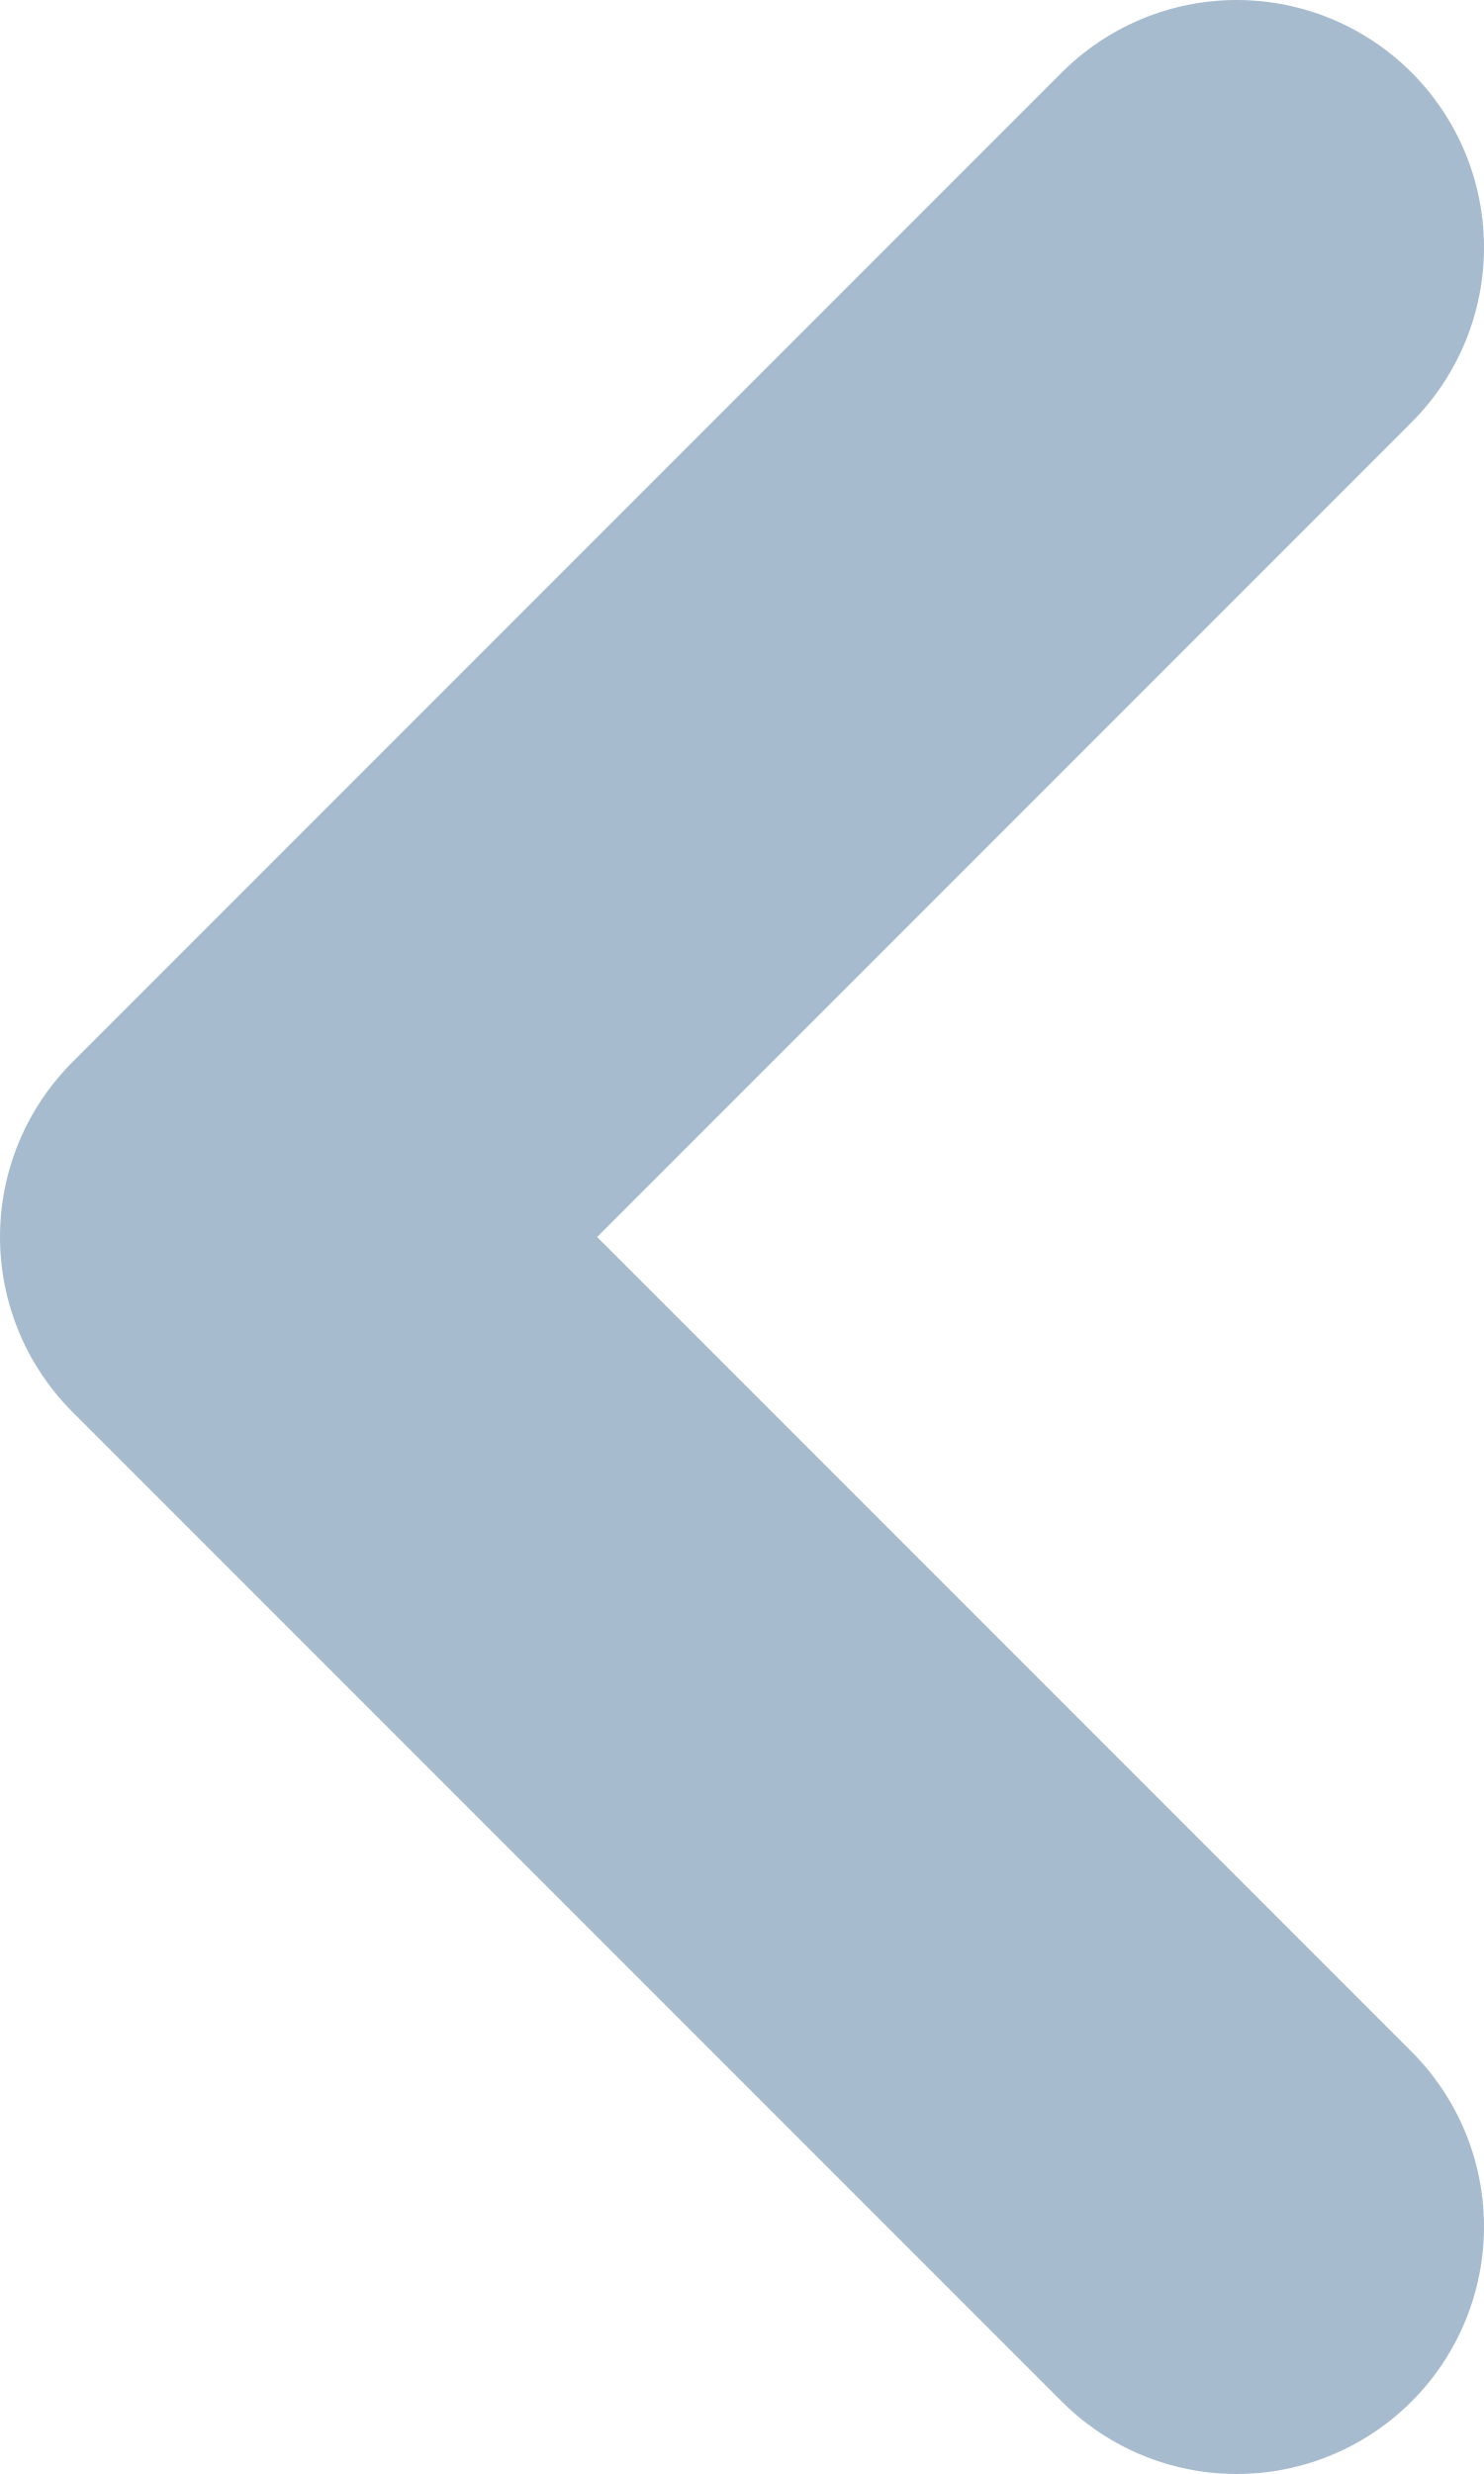
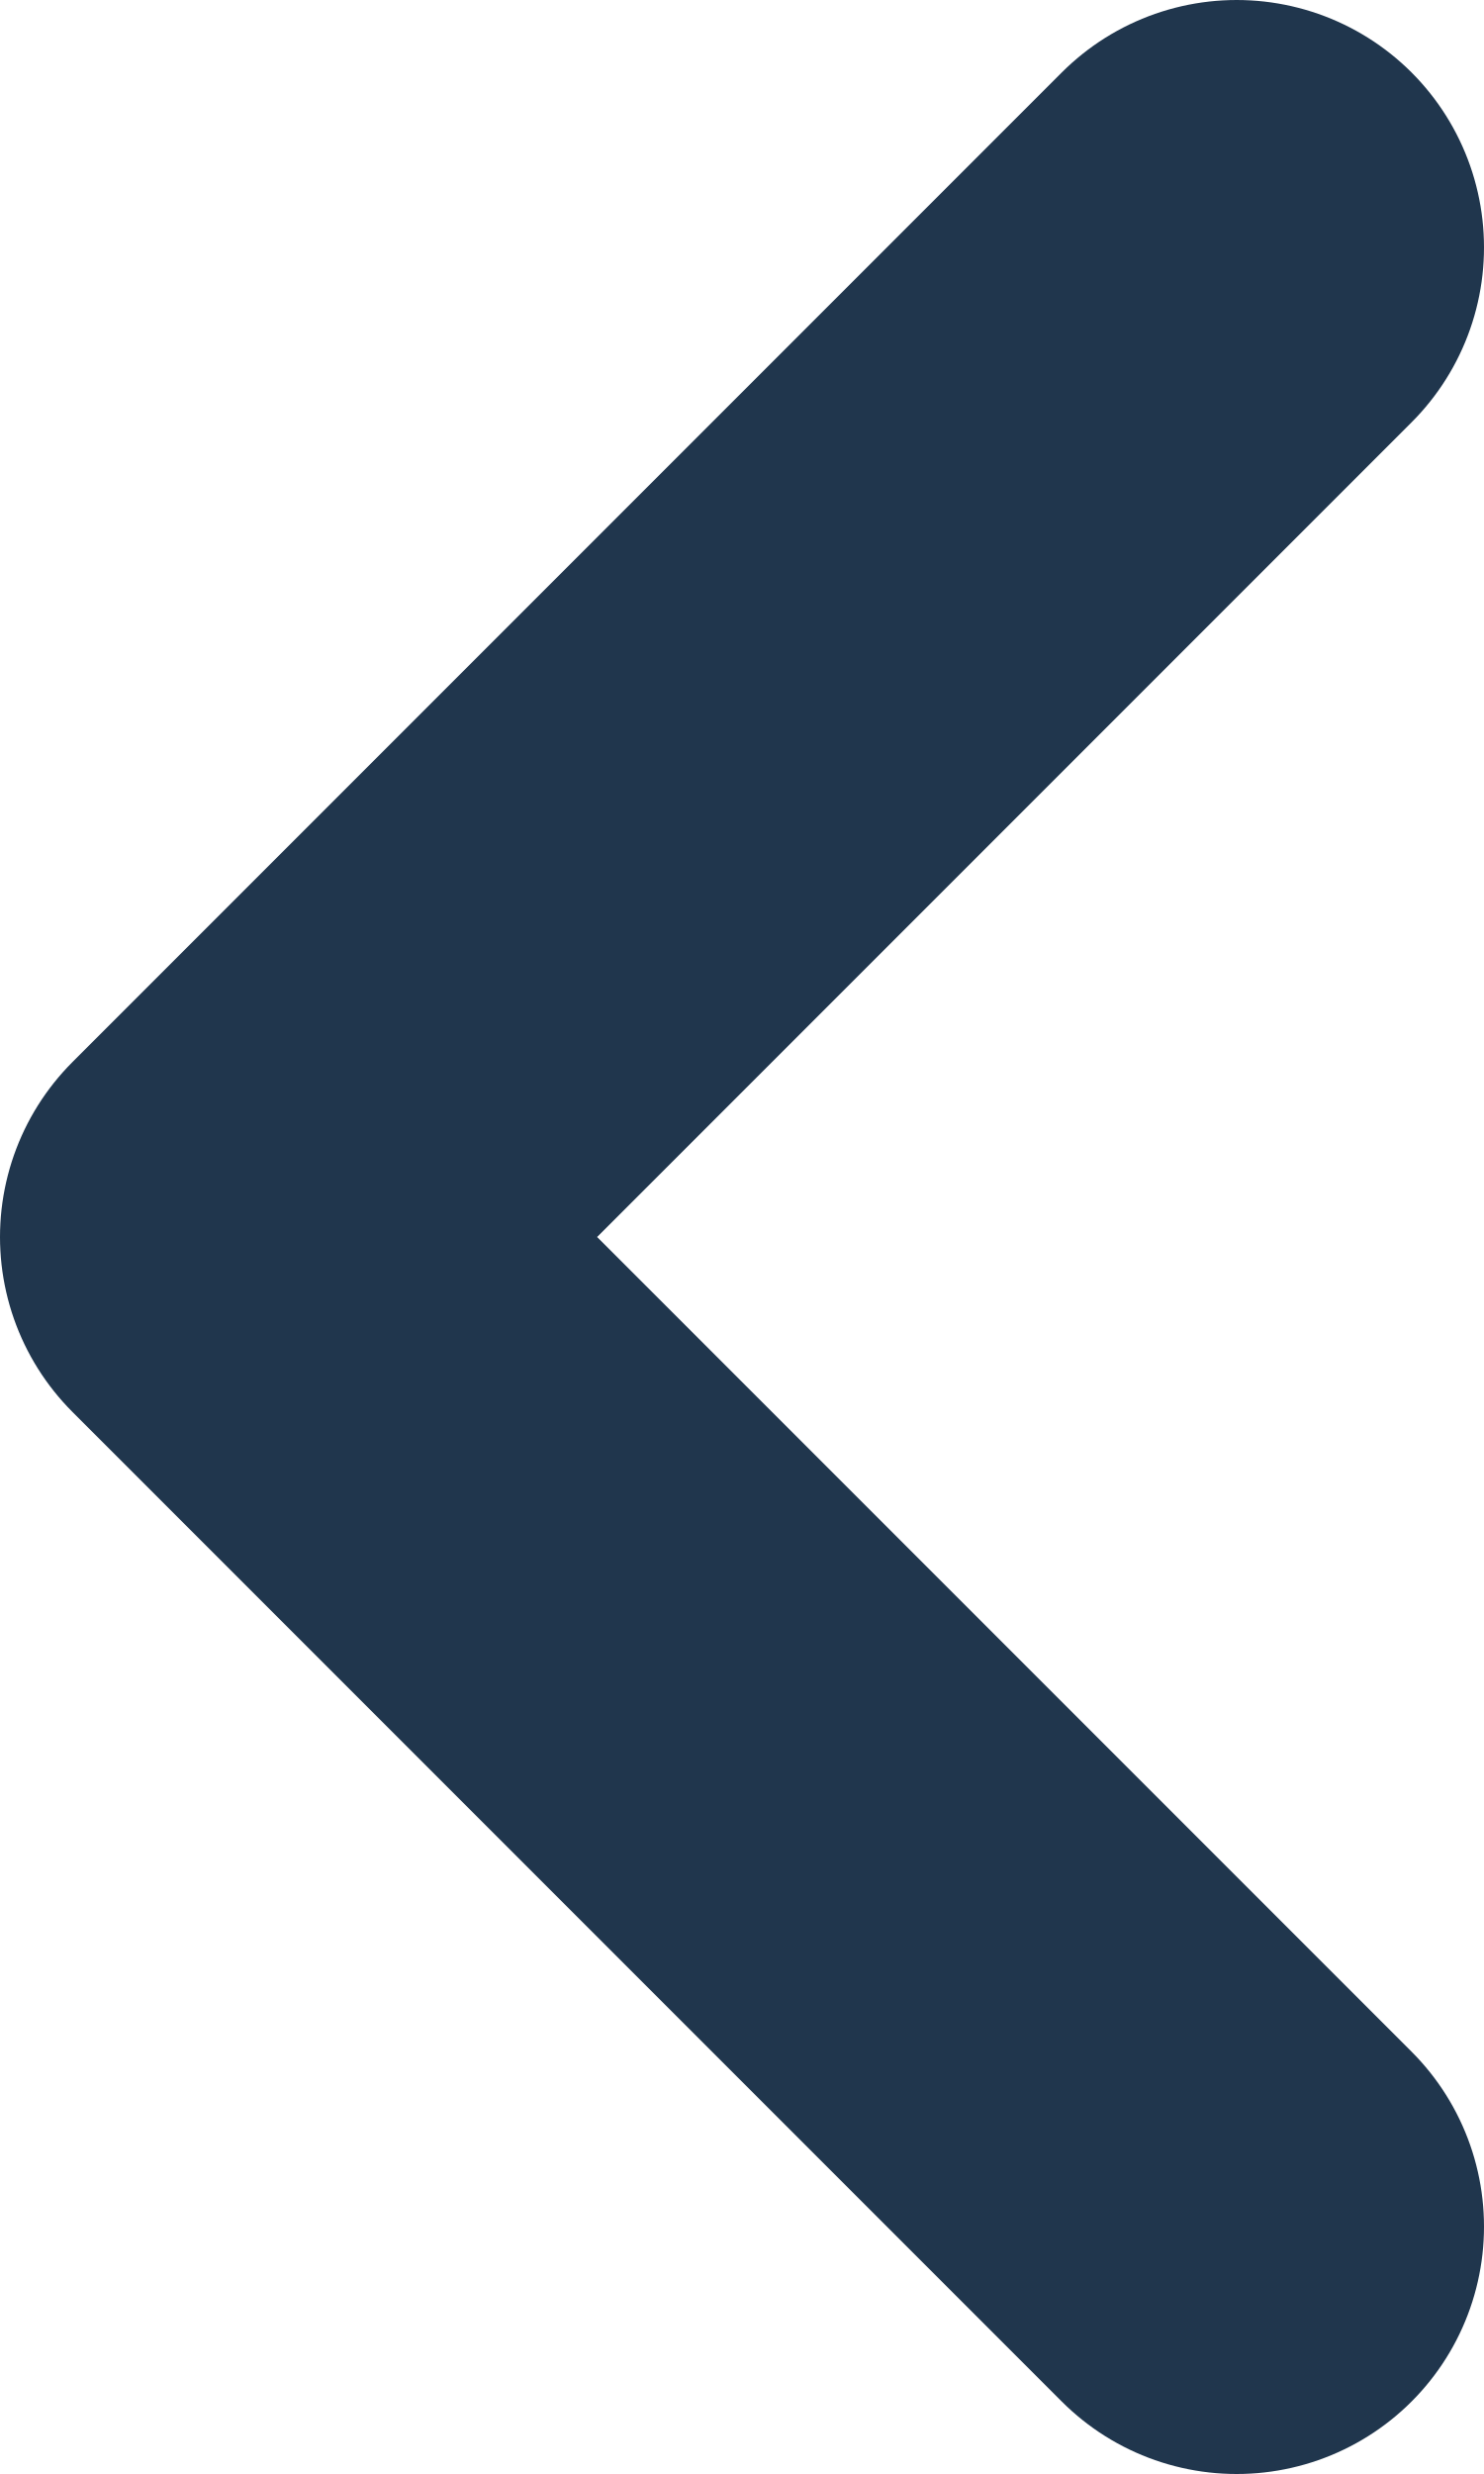
<svg xmlns="http://www.w3.org/2000/svg" width="6" height="10" viewBox="0 0 6 10" fill="none">
  <path d="M5 1L1 5L5 1ZM1 5L5 9L1 5Z" fill="#EEF4FF" />
-   <path d="M5 1L1 5L5 9" stroke="#A7BBCE" stroke-width="2" stroke-linecap="round" stroke-linejoin="round" />
+   <path d="M5 1L1 5L5 9" stroke="#20364D" stroke-width="2" stroke-linecap="round" stroke-linejoin="round" />
</svg>
